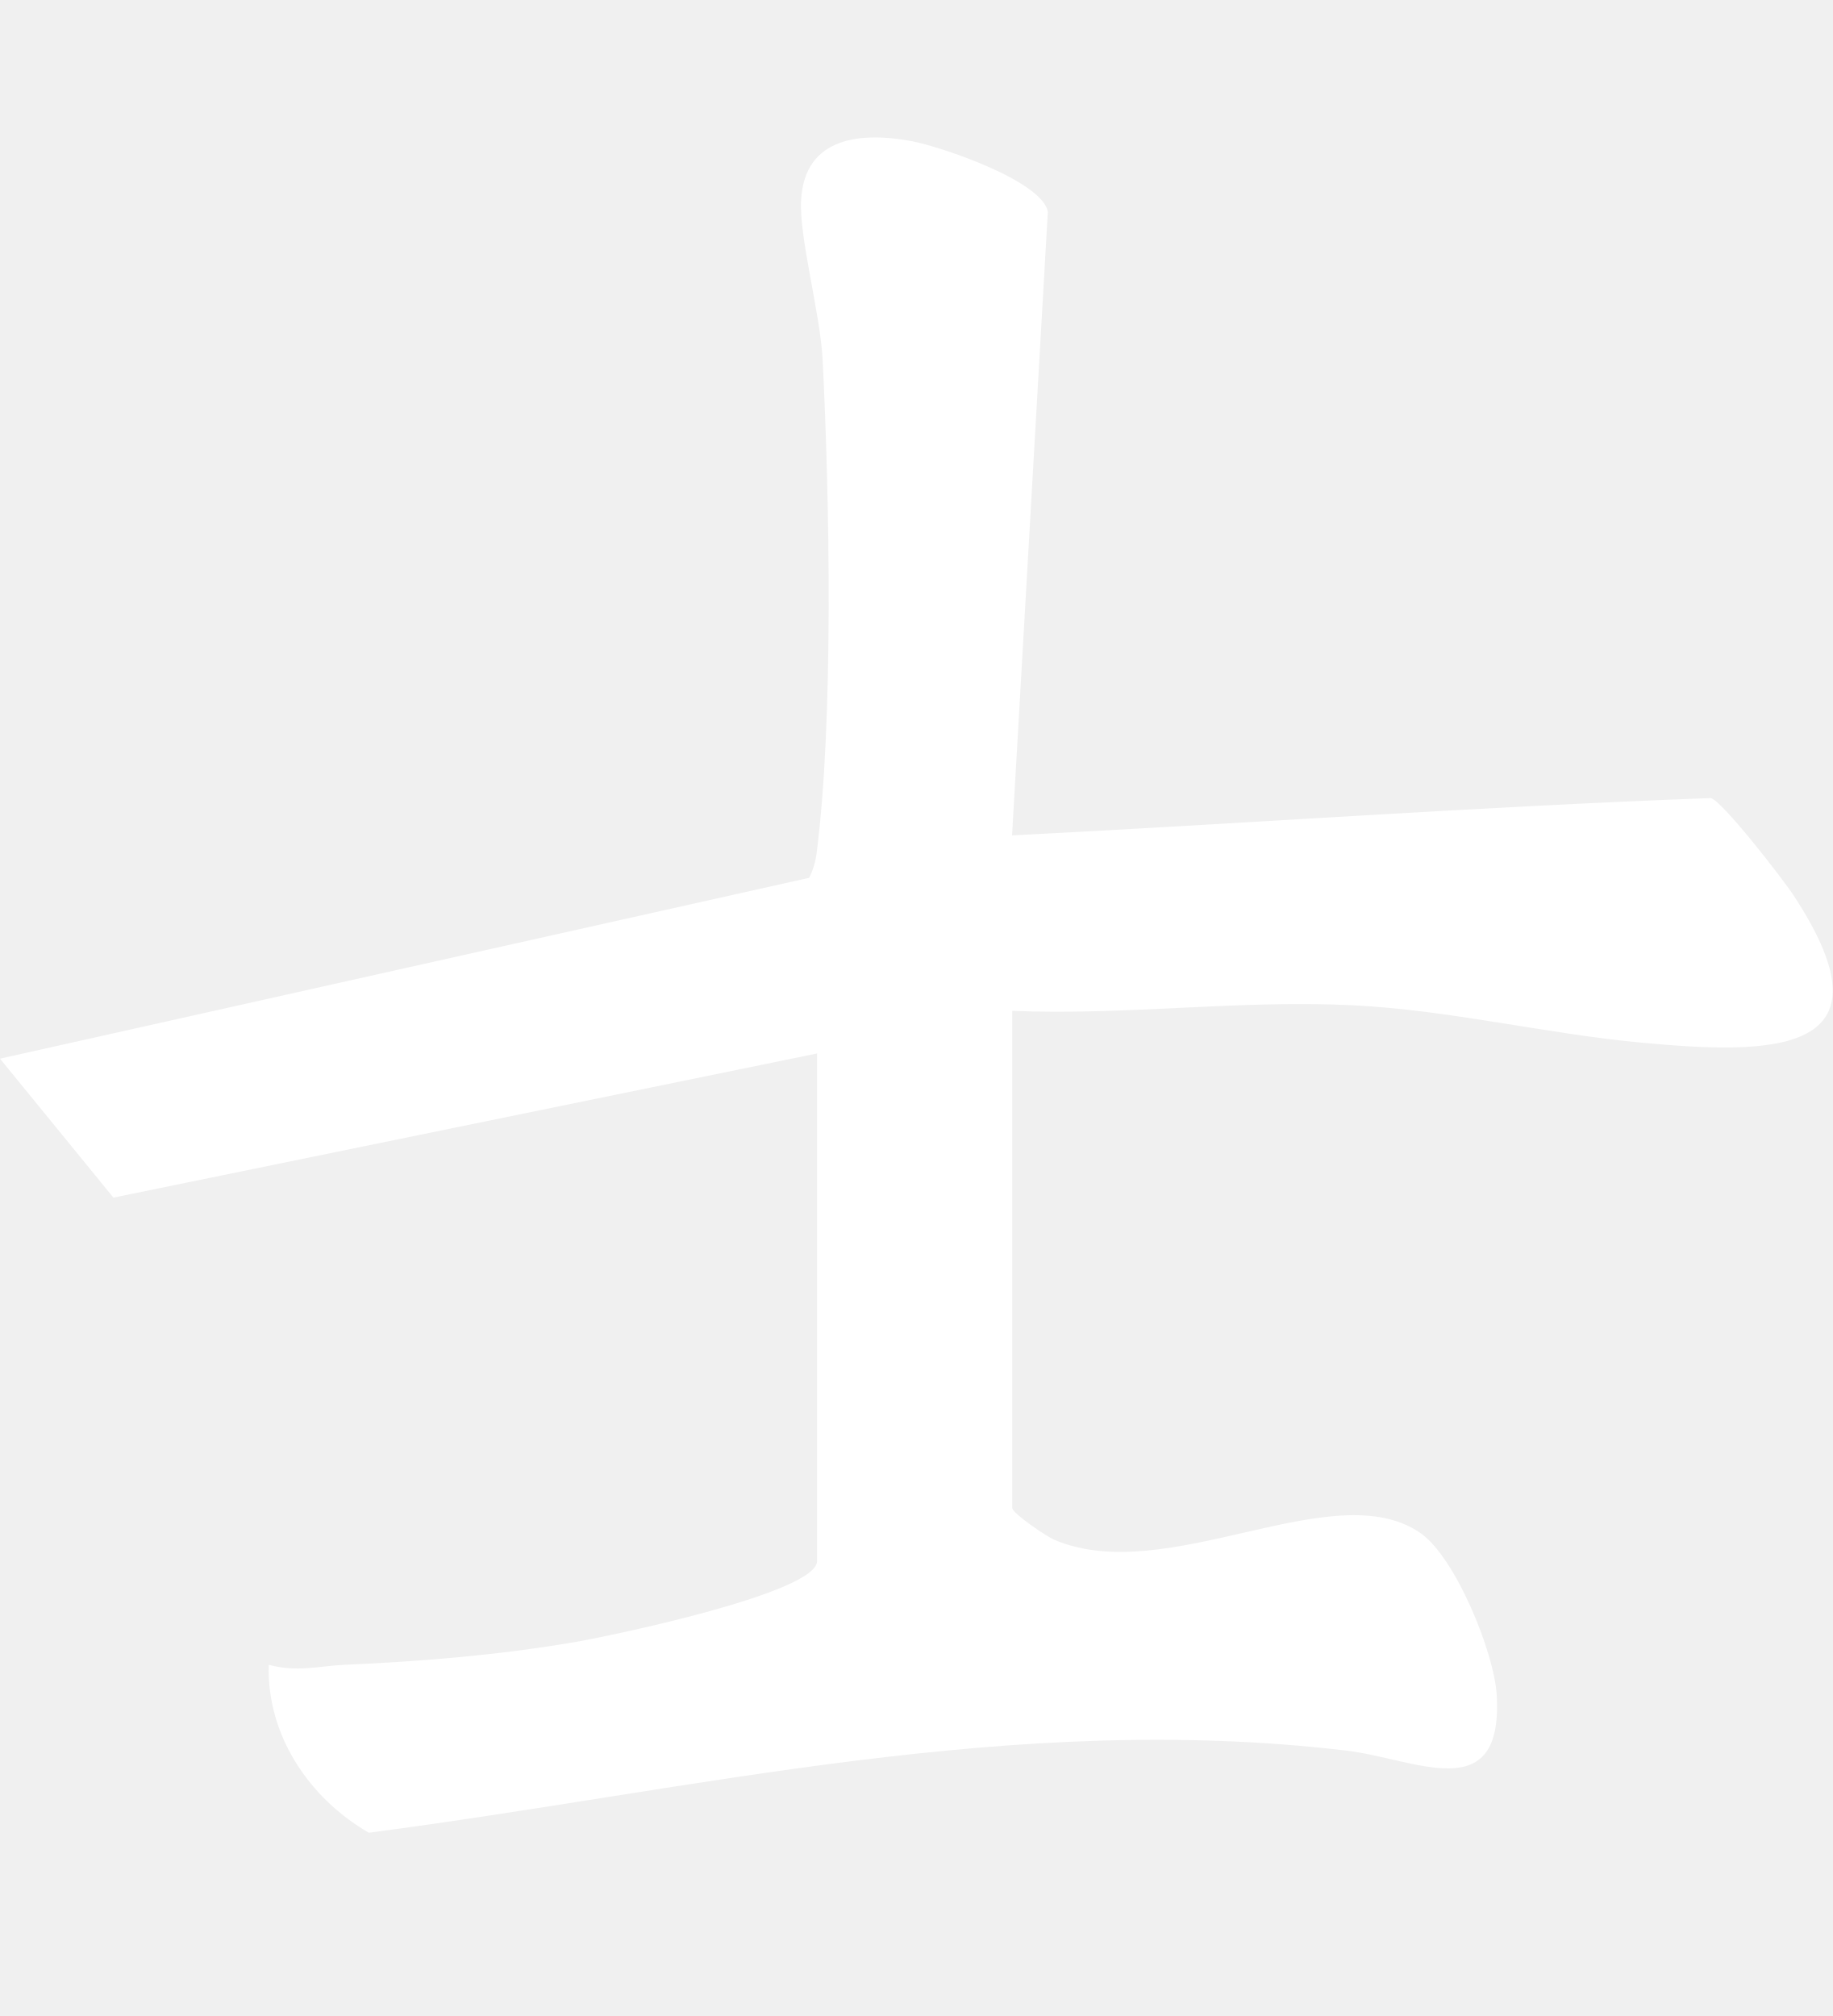
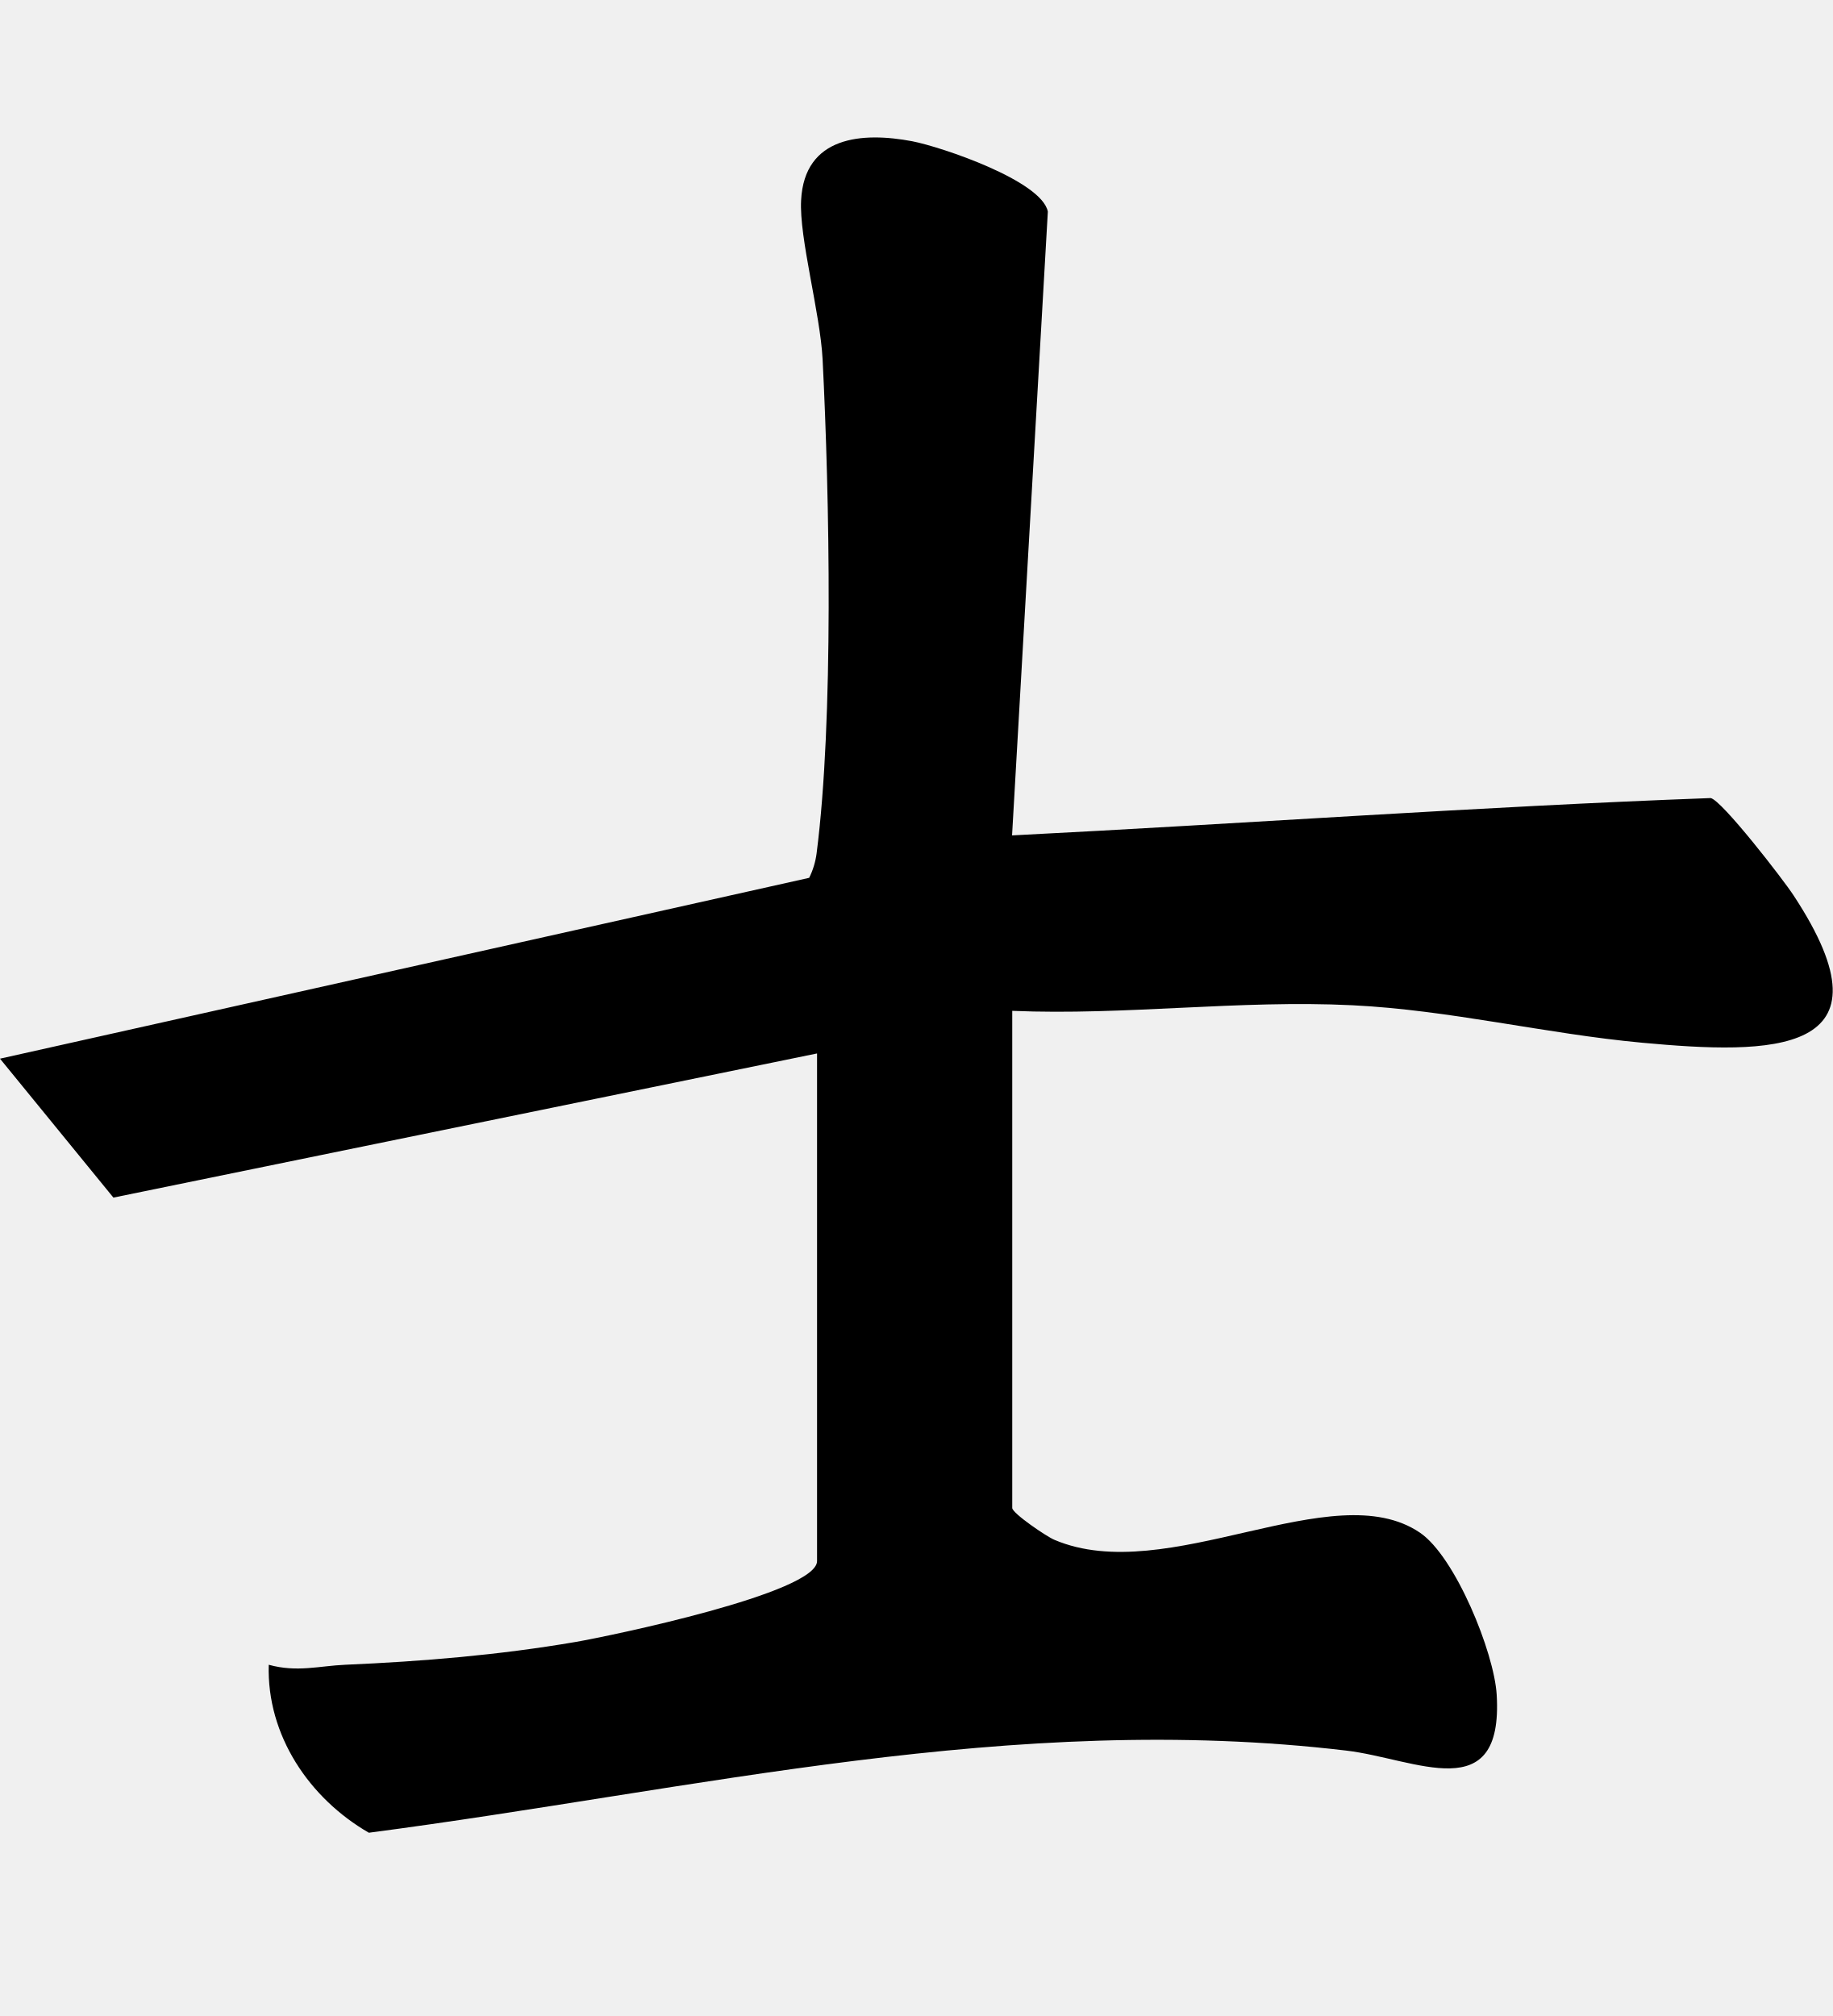
<svg xmlns="http://www.w3.org/2000/svg" width="40" height="44" viewBox="0 0 40 44" fill="none">
-   <path d="M17.836 22.991L2.475 26.138L0 23.106L17.66 19.159C17.742 18.995 17.798 18.811 17.822 18.626C18.198 15.709 18.105 10.846 17.953 7.842C17.901 6.832 17.439 5.189 17.484 4.371C17.556 2.965 18.826 2.878 19.91 3.083C20.556 3.209 22.734 3.946 22.869 4.618L22.088 18.233C27.18 17.975 32.261 17.606 37.335 17.418C37.577 17.463 38.92 19.197 39.144 19.542C41.46 23.061 38.636 23.016 35.84 22.758C33.731 22.563 31.64 22.044 29.517 21.94C27.042 21.818 24.563 22.166 22.092 22.062V32.912C22.092 33.027 22.844 33.539 23.014 33.608C25.475 34.653 29.089 32.157 30.991 33.452C31.76 33.974 32.61 36.063 32.665 36.989C32.813 39.471 30.898 38.385 29.379 38.207C22.092 37.344 15.212 39.063 8.05 40C6.752 39.251 5.82 37.876 5.865 36.334C6.483 36.505 6.973 36.358 7.535 36.334C9.223 36.261 10.894 36.122 12.565 35.836C13.29 35.711 17.832 34.771 17.832 34.071V22.991H17.836Z" fill="white" />
+   <path d="M17.836 22.991L2.475 26.138L0 23.106L17.66 19.159C17.742 18.995 17.798 18.811 17.822 18.626C18.198 15.709 18.105 10.846 17.953 7.842C17.901 6.832 17.439 5.189 17.484 4.371C17.556 2.965 18.826 2.878 19.91 3.083C20.556 3.209 22.734 3.946 22.869 4.618L22.088 18.233C27.18 17.975 32.261 17.606 37.335 17.418C37.577 17.463 38.92 19.197 39.144 19.542C41.46 23.061 38.636 23.016 35.84 22.758C33.731 22.563 31.64 22.044 29.517 21.94C27.042 21.818 24.563 22.166 22.092 22.062V32.912C22.092 33.027 22.844 33.539 23.014 33.608C25.475 34.653 29.089 32.157 30.991 33.452C31.76 33.974 32.61 36.063 32.665 36.989C32.813 39.471 30.898 38.385 29.379 38.207C22.092 37.344 15.212 39.063 8.05 40C6.752 39.251 5.82 37.876 5.865 36.334C6.483 36.505 6.973 36.358 7.535 36.334C9.223 36.261 10.894 36.122 12.565 35.836C13.29 35.711 17.832 34.771 17.832 34.071V22.991H17.836Z" fill="currentColor" />
</svg>
